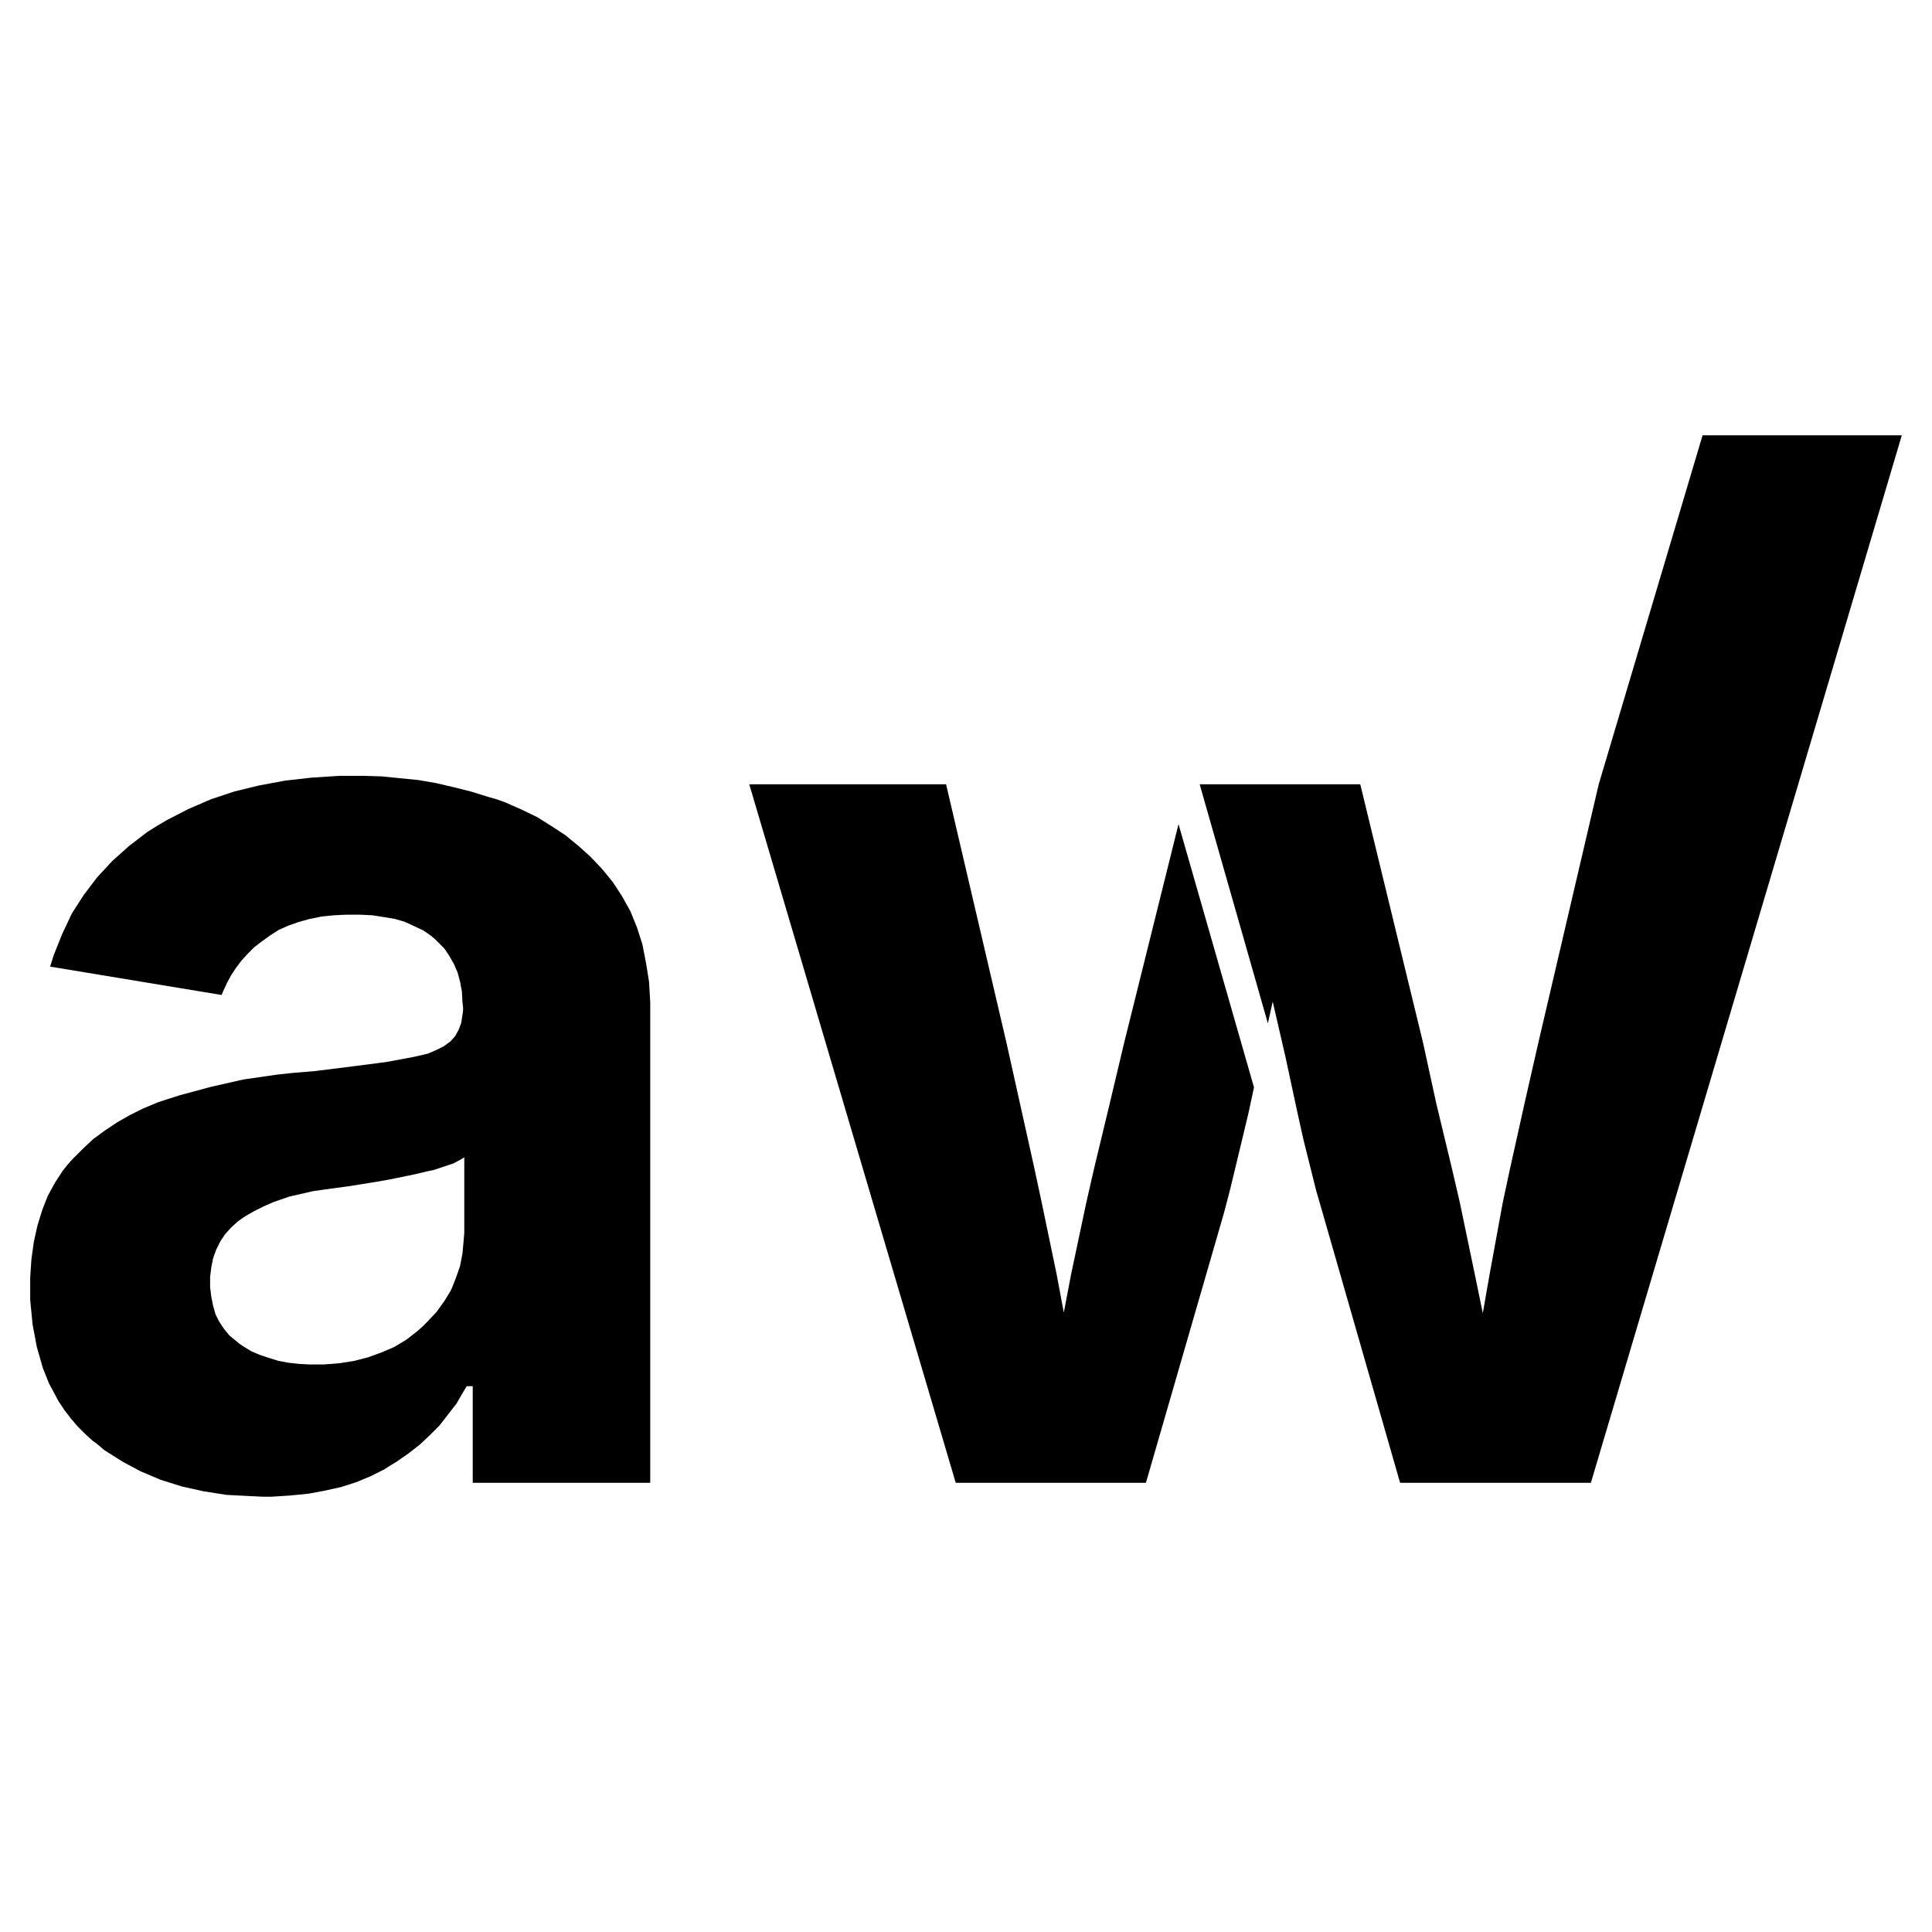
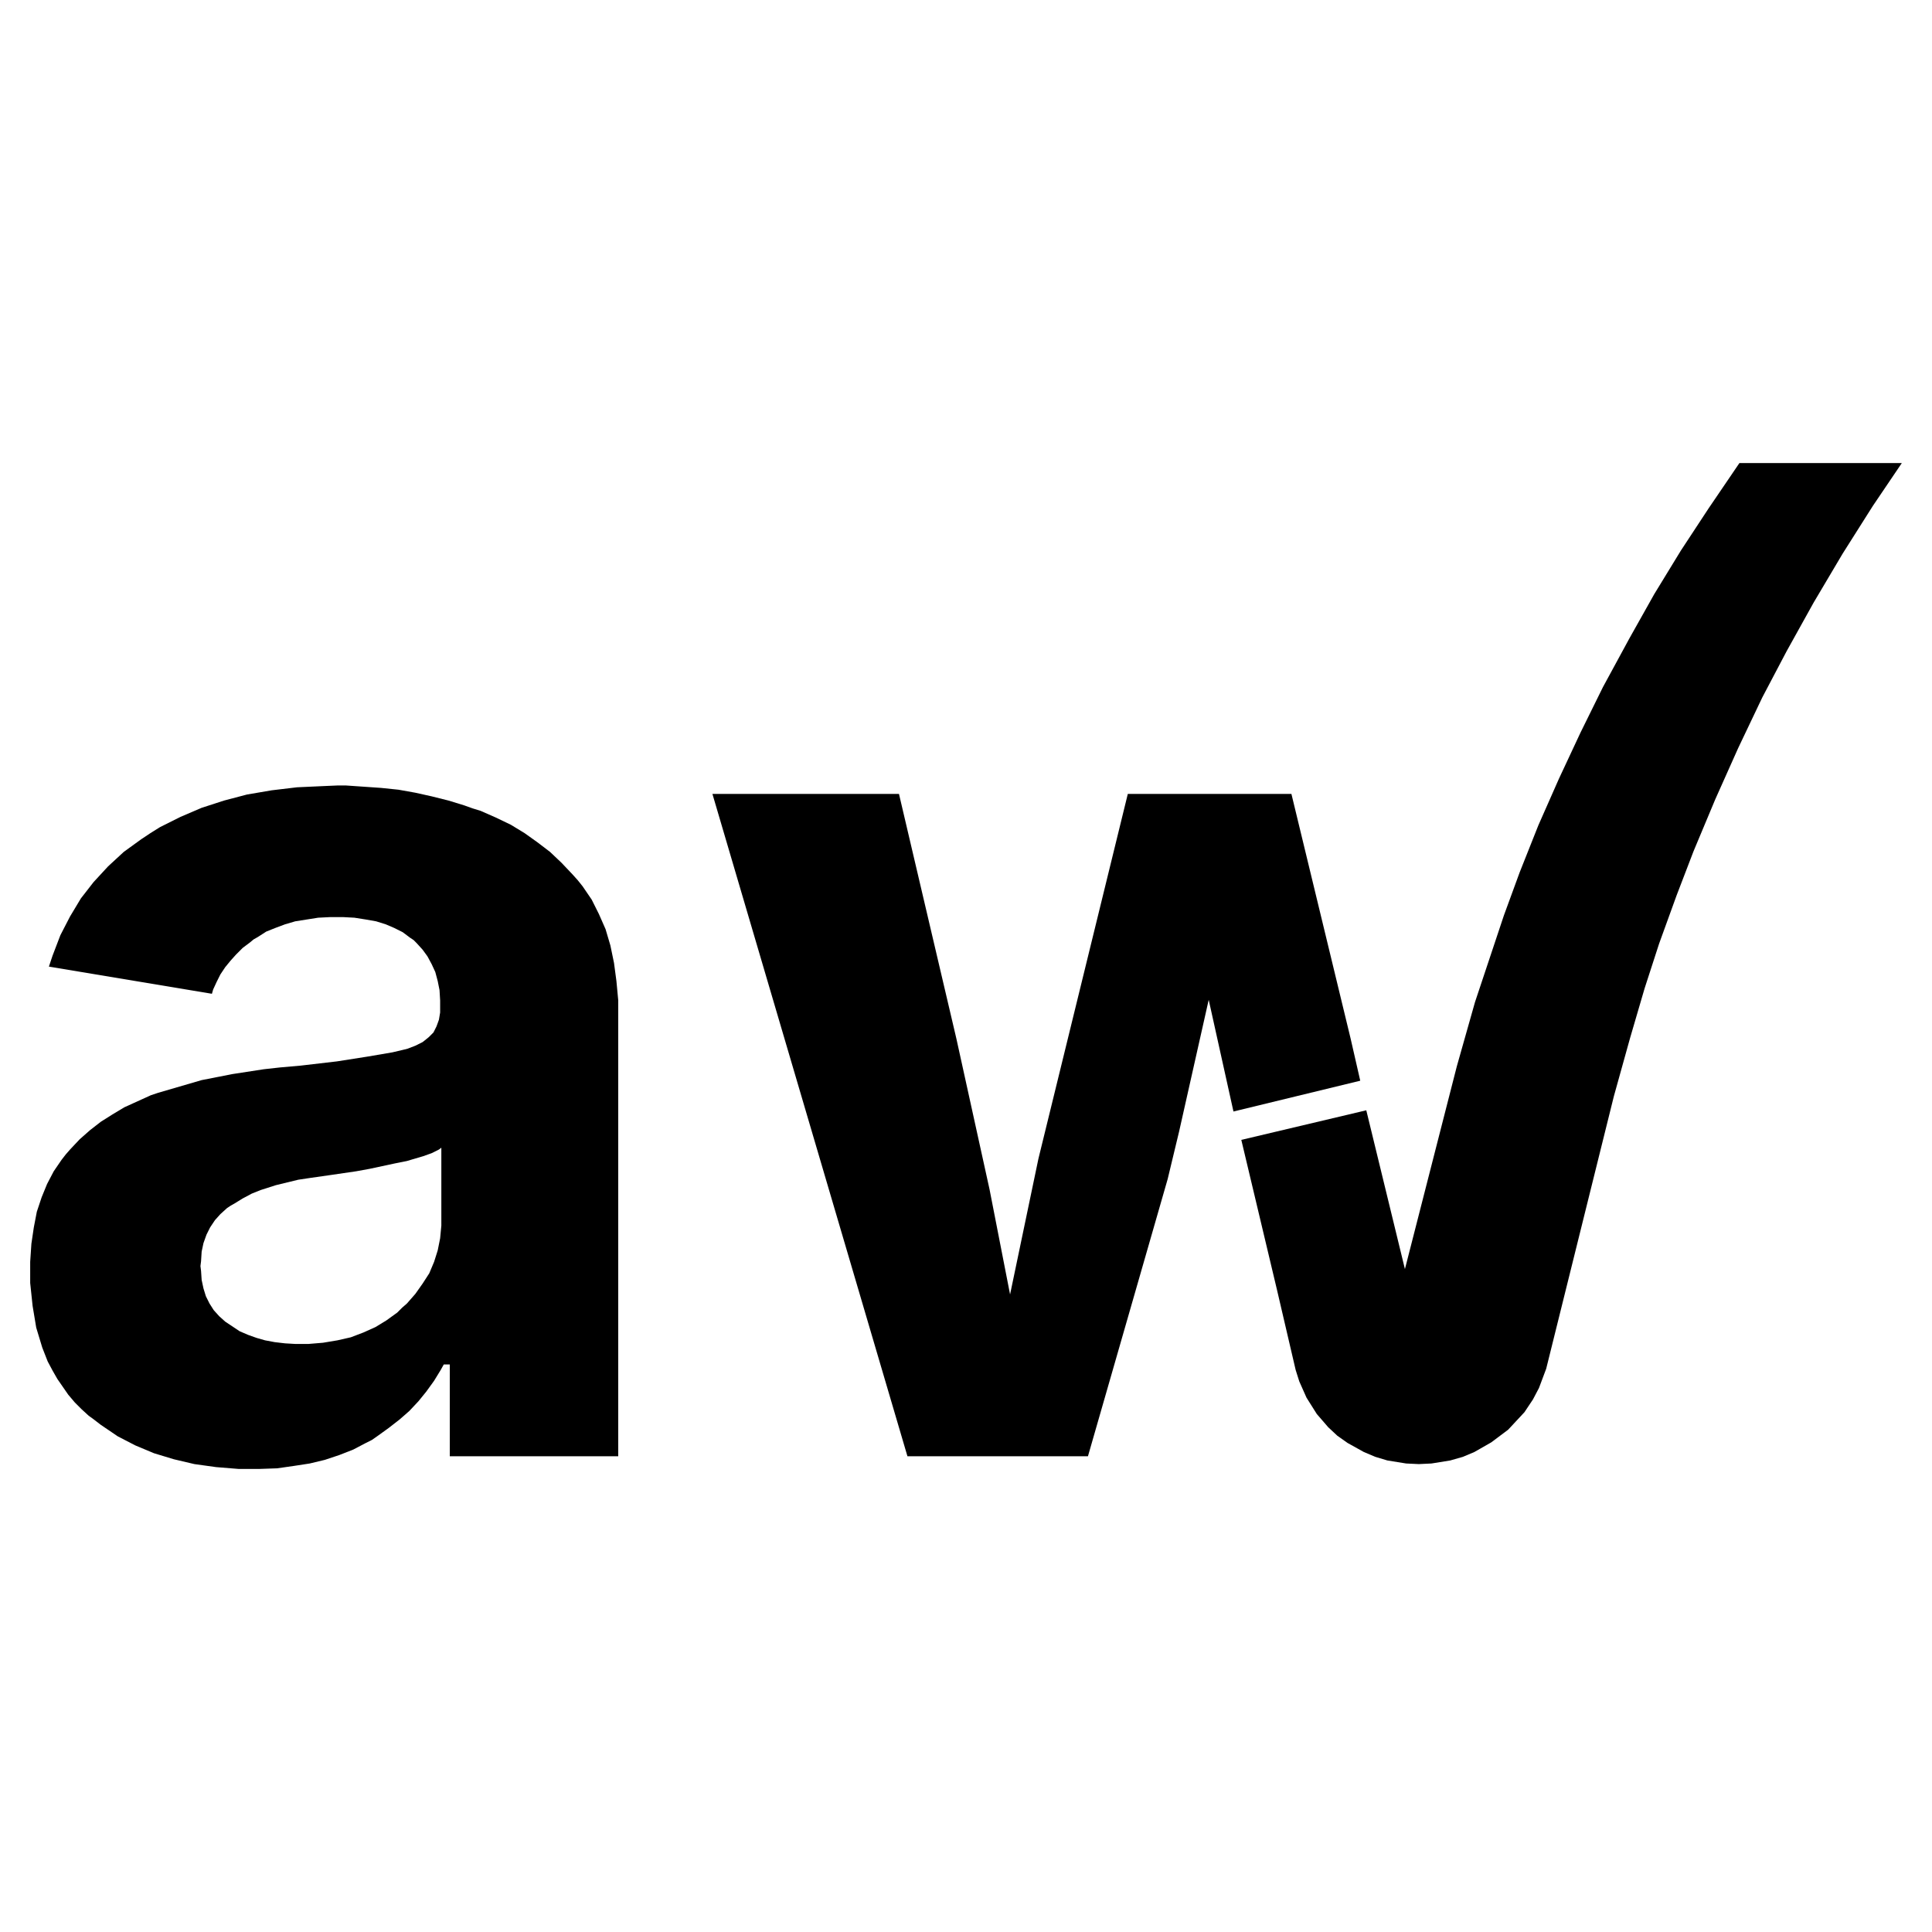
<svg xmlns="http://www.w3.org/2000/svg" viewBox="0 0 32 32" width="32" height="32">
-   <path fill="currentColor" fill-rule="evenodd" d="M4.35 24.79 L4.14 24.78 L3.75 24.76 L3.37 24.70 L3.01 24.62 L2.66 24.51 L2.33 24.37 L2.03 24.21 L1.73 24.02 L1.60 23.91 L1.53 23.86 L1.40 23.74 L1.28 23.62 L1.17 23.49 L1.07 23.36 L0.97 23.21 L0.89 23.06 L0.81 22.91 L0.71 22.66 L0.61 22.31 L0.54 21.94 L0.50 21.53 L0.50 21.32 L0.50 21.16 L0.52 20.86 L0.56 20.57 L0.62 20.30 L0.70 20.04 L0.79 19.81 L0.91 19.59 L1.04 19.39 L1.12 19.29 L1.20 19.20 L1.37 19.03 L1.54 18.87 L1.73 18.73 L1.94 18.59 L2.15 18.47 L2.37 18.36 L2.61 18.26 L2.73 18.22 L2.98 18.14 L3.50 18.00 L4.03 17.88 L4.58 17.80 L4.86 17.77 L5.22 17.74 L5.86 17.66 L6.40 17.59 L6.83 17.51 L7.01 17.47 L7.09 17.45 L7.23 17.39 L7.35 17.33 L7.46 17.25 L7.54 17.16 L7.60 17.05 L7.64 16.94 L7.66 16.81 L7.67 16.74 L7.67 16.69 L7.66 16.60 L7.65 16.42 L7.62 16.26 L7.58 16.11 L7.52 15.97 L7.44 15.83 L7.36 15.71 L7.25 15.60 L7.20 15.55 L7.14 15.50 L7.01 15.41 L6.86 15.34 L6.71 15.27 L6.54 15.22 L6.36 15.19 L6.17 15.16 L5.96 15.15 L5.86 15.15 L5.74 15.15 L5.53 15.16 L5.33 15.18 L5.13 15.22 L4.95 15.27 L4.78 15.33 L4.62 15.40 L4.48 15.49 L4.41 15.54 L4.34 15.59 L4.21 15.69 L4.10 15.80 L4.00 15.91 L3.91 16.03 L3.83 16.15 L3.76 16.28 L3.70 16.41 L3.67 16.48 L0.83 16.01 L0.89 15.82 L1.03 15.47 L1.19 15.13 L1.39 14.82 L1.61 14.53 L1.86 14.26 L2.14 14.01 L2.44 13.78 L2.60 13.68 L2.77 13.58 L3.12 13.40 L3.49 13.24 L3.88 13.11 L4.29 13.01 L4.72 12.93 L5.16 12.88 L5.63 12.85 L5.87 12.85 L6.02 12.85 L6.33 12.86 L6.63 12.89 L6.93 12.92 L7.22 12.97 L7.52 13.04 L7.80 13.11 L8.09 13.20 L8.23 13.24 L8.37 13.29 L8.64 13.41 L8.89 13.53 L9.13 13.68 L9.36 13.83 L9.58 14.01 L9.78 14.19 L9.97 14.39 L10.06 14.50 L10.15 14.61 L10.30 14.84 L10.44 15.09 L10.55 15.36 L10.64 15.64 L10.70 15.95 L10.75 16.26 L10.77 16.60 L10.77 16.77 L10.77 24.56 L7.83 24.56 L7.83 22.96 L7.73 22.96 L7.67 23.06 L7.56 23.25 L7.42 23.43 L7.28 23.61 L7.12 23.77 L6.95 23.93 L6.77 24.07 L6.57 24.21 L6.47 24.27 L6.36 24.34 L6.14 24.45 L5.90 24.55 L5.65 24.63 L5.38 24.69 L5.11 24.74 L4.81 24.77 L4.50 24.79 L4.35 24.79 M5.23 22.60 L5.36 22.60 L5.62 22.58 L5.87 22.54 L6.10 22.48 L6.32 22.40 L6.53 22.31 L6.73 22.19 L6.91 22.05 L7.00 21.97 L7.08 21.89 L7.23 21.73 L7.36 21.55 L7.47 21.37 L7.55 21.17 L7.62 20.97 L7.66 20.76 L7.68 20.54 L7.69 20.42 L7.69 19.17 L7.64 19.20 L7.51 19.27 L7.36 19.32 L7.18 19.38 L7.08 19.40 L6.87 19.45 L6.43 19.54 L6.20 19.58 L5.76 19.65 L5.39 19.70 L5.18 19.73 L4.79 19.82 L4.53 19.91 L4.37 19.98 L4.21 20.06 L4.07 20.14 L4.01 20.18 L3.94 20.23 L3.83 20.33 L3.73 20.44 L3.65 20.56 L3.58 20.70 L3.53 20.84 L3.50 20.99 L3.48 21.15 L3.48 21.24 L3.48 21.32 L3.50 21.48 L3.53 21.63 L3.57 21.77 L3.63 21.89 L3.71 22.01 L3.80 22.12 L3.91 22.21 L3.97 22.26 L4.03 22.30 L4.16 22.38 L4.30 22.44 L4.45 22.49 L4.61 22.54 L4.77 22.57 L4.95 22.59 L5.13 22.60 L5.23 22.60 Z" />
-   <path fill="currentColor" fill-rule="evenodd" d="M15.83 24.56 L12.41 12.99 L15.67 12.99 L16.67 17.27 L16.89 18.26 L17.13 19.34 L17.25 19.90 L17.50 21.10 L17.62 21.74 L17.74 21.11 L17.99 19.93 L18.12 19.36 L18.38 18.28 L18.62 17.27 L19.52 13.65 L20.77 18.01 L20.68 18.43 L20.57 18.89 L20.37 19.72 L20.27 20.10 L18.98 24.56 L15.83 24.56 M19.87 12.99 L22.53 12.99 L23.57 17.27 L23.79 18.28 L24.05 19.36 L24.18 19.92 L24.43 21.12 L24.56 21.75 L24.67 21.12 L24.89 19.92 L25.01 19.36 L25.25 18.28 L25.48 17.27 L26.48 12.99 L28.20 7.21 L31.50 7.21 L26.35 24.56 L23.19 24.56 L21.91 20.10 L21.80 19.72 L21.59 18.88 L21.49 18.43 L21.29 17.50 L21.08 16.59 L21.00 16.95 L19.87 12.99 Z" />
+   <path fill="currentColor" fill-rule="evenodd" d="M4.15 24.33 L3.95 24.33 L3.58 24.30 L3.22 24.25 L2.88 24.17 L2.55 24.07 L2.24 23.94 L1.95 23.79 L1.67 23.60 L1.54 23.50 L1.47 23.45 L1.35 23.34 L1.24 23.23 L1.13 23.10 L1.04 22.97 L0.95 22.84 L0.87 22.70 L0.79 22.55 L0.70 22.32 L0.60 21.99 L0.54 21.63 L0.50 21.25 L0.50 21.05 L0.50 20.90 L0.52 20.60 L0.56 20.33 L0.61 20.07 L0.69 19.83 L0.78 19.61 L0.89 19.40 L1.02 19.21 L1.09 19.12 L1.16 19.04 L1.32 18.87 L1.49 18.72 L1.67 18.58 L1.86 18.46 L2.06 18.34 L2.28 18.24 L2.50 18.14 L2.62 18.10 L2.86 18.03 L3.34 17.89 L3.85 17.79 L4.37 17.71 L4.64 17.68 L4.98 17.65 L5.58 17.58 L6.09 17.50 L6.50 17.43 L6.67 17.39 L6.75 17.37 L6.88 17.32 L7.00 17.26 L7.10 17.18 L7.18 17.10 L7.23 17.00 L7.27 16.89 L7.29 16.77 L7.29 16.70 L7.29 16.65 L7.29 16.57 L7.28 16.40 L7.25 16.25 L7.21 16.10 L7.15 15.97 L7.08 15.84 L7.00 15.73 L6.90 15.62 L6.85 15.57 L6.79 15.53 L6.67 15.44 L6.53 15.37 L6.39 15.31 L6.23 15.26 L6.06 15.23 L5.87 15.20 L5.68 15.19 L5.58 15.19 L5.47 15.19 L5.27 15.20 L5.08 15.23 L4.89 15.26 L4.72 15.31 L4.56 15.37 L4.41 15.43 L4.27 15.52 L4.20 15.56 L4.14 15.61 L4.02 15.70 L3.91 15.81 L3.82 15.91 L3.73 16.02 L3.65 16.14 L3.59 16.26 L3.53 16.39 L3.51 16.46 L0.81 16.01 L0.87 15.83 L1.00 15.49 L1.16 15.18 L1.34 14.88 L1.55 14.61 L1.79 14.35 L2.05 14.11 L2.34 13.90 L2.49 13.80 L2.65 13.70 L2.99 13.53 L3.34 13.38 L3.71 13.26 L4.09 13.16 L4.50 13.09 L4.92 13.04 L5.36 13.02 L5.59 13.01 L5.73 13.01 L6.02 13.03 L6.31 13.05 L6.60 13.08 L6.88 13.13 L7.15 13.19 L7.43 13.26 L7.69 13.34 L7.83 13.39 L7.96 13.43 L8.21 13.54 L8.46 13.66 L8.69 13.80 L8.90 13.95 L9.11 14.11 L9.30 14.29 L9.48 14.48 L9.57 14.58 L9.65 14.68 L9.80 14.90 L9.92 15.14 L10.03 15.39 L10.11 15.66 L10.17 15.95 L10.21 16.25 L10.24 16.57 L10.24 16.73 L10.24 24.12 L7.45 24.12 L7.45 22.60 L7.35 22.60 L7.30 22.69 L7.19 22.87 L7.06 23.05 L6.93 23.21 L6.78 23.37 L6.62 23.51 L6.44 23.65 L6.26 23.78 L6.16 23.85 L6.06 23.90 L5.85 24.01 L5.62 24.10 L5.38 24.18 L5.13 24.24 L4.87 24.28 L4.59 24.32 L4.30 24.33 L4.15 24.33 M4.98 22.26 L5.11 22.26 L5.35 22.24 L5.59 22.20 L5.81 22.15 L6.02 22.07 L6.22 21.98 L6.40 21.87 L6.58 21.74 L6.66 21.66 L6.74 21.59 L6.88 21.43 L7.00 21.26 L7.11 21.09 L7.19 20.90 L7.25 20.71 L7.29 20.51 L7.31 20.30 L7.31 20.19 L7.31 19.01 L7.27 19.04 L7.15 19.10 L7.01 19.15 L6.84 19.20 L6.74 19.23 L6.54 19.27 L6.12 19.36 L5.90 19.40 L5.49 19.46 L5.14 19.51 L4.94 19.54 L4.57 19.63 L4.32 19.71 L4.17 19.77 L4.02 19.85 L3.89 19.93 L3.82 19.97 L3.76 20.01 L3.65 20.11 L3.56 20.21 L3.48 20.33 L3.42 20.45 L3.37 20.59 L3.34 20.73 L3.33 20.89 L3.32 20.97 L3.33 21.05 L3.34 21.20 L3.37 21.34 L3.41 21.47 L3.47 21.59 L3.54 21.70 L3.63 21.80 L3.73 21.89 L3.79 21.93 L3.85 21.97 L3.97 22.05 L4.11 22.11 L4.25 22.16 L4.39 22.20 L4.55 22.23 L4.72 22.25 L4.89 22.26 L4.98 22.26 Z" />
+   <path fill="currentColor" fill-rule="evenodd" d="M15.03 24.12 L11.80 13.15 L14.89 13.15 L15.84 17.20 L16.39 19.70 L16.73 21.44 L17.20 19.19 L18.68 13.15 L21.39 13.15 L22.37 17.20 L22.53 17.90 L20.43 18.41 L20.02 16.56 L19.53 18.74 L19.34 19.53 L18.02 24.12 Z M21.15 21.36 L21.46 22.69 L21.52 22.88 L21.64 23.15 L21.81 23.42 L22.00 23.64 L22.15 23.78 L22.32 23.90 L22.59 24.05 L22.78 24.13 L22.98 24.19 L23.29 24.24 L23.50 24.25 L23.71 24.24 L24.02 24.19 L24.23 24.13 L24.42 24.05 L24.70 23.89 L24.98 23.68 L25.25 23.39 L25.39 23.18 L25.49 22.99 L25.61 22.67 L26.73 18.16 L27.00 17.19 L27.24 16.37 L27.48 15.63 L27.77 14.83 L28.05 14.10 L28.41 13.24 L28.79 12.39 L29.19 11.55 L29.59 10.79 L30.04 9.98 L30.52 9.17 L31.02 8.38 L31.50 7.67 L28.81 7.67 L28.30 8.42 L27.84 9.12 L27.40 9.84 L26.99 10.57 L26.55 11.38 L26.18 12.13 L25.82 12.90 L25.48 13.67 L25.17 14.45 L24.91 15.16 L24.43 16.60 L24.13 17.66 L23.27 21.02 L22.63 18.39 L20.56 18.88 Z" />
</svg>
